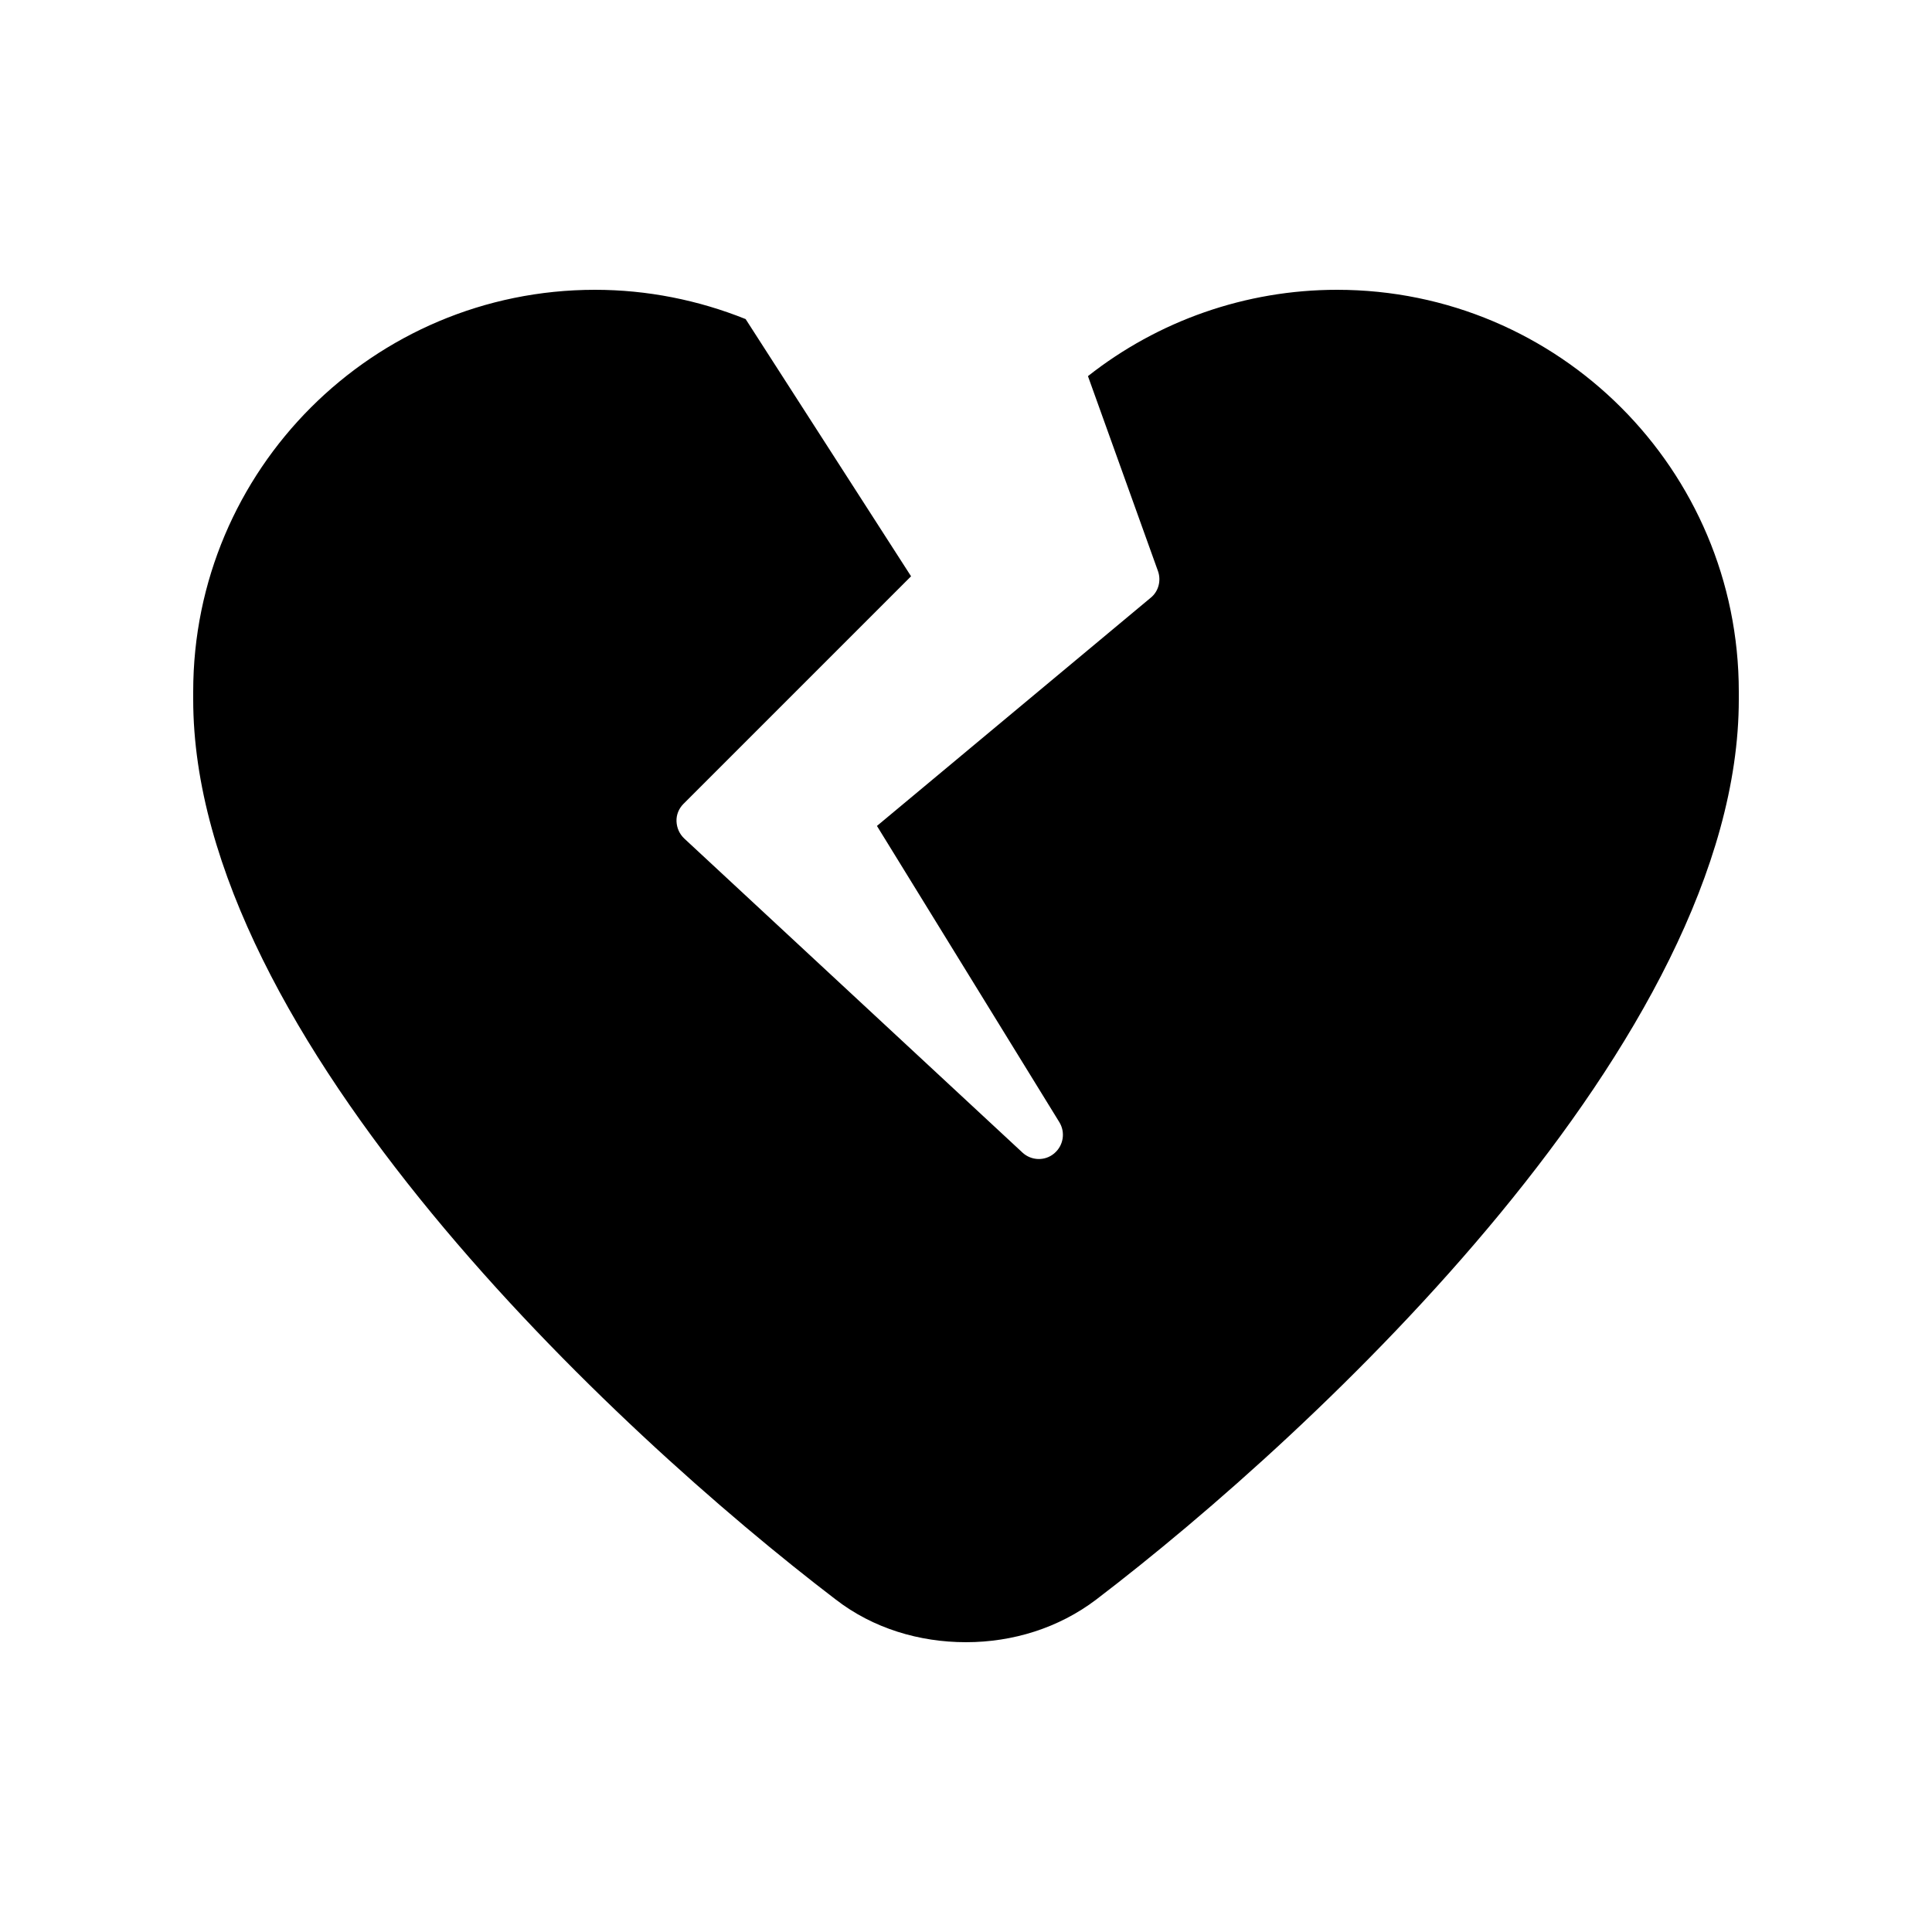
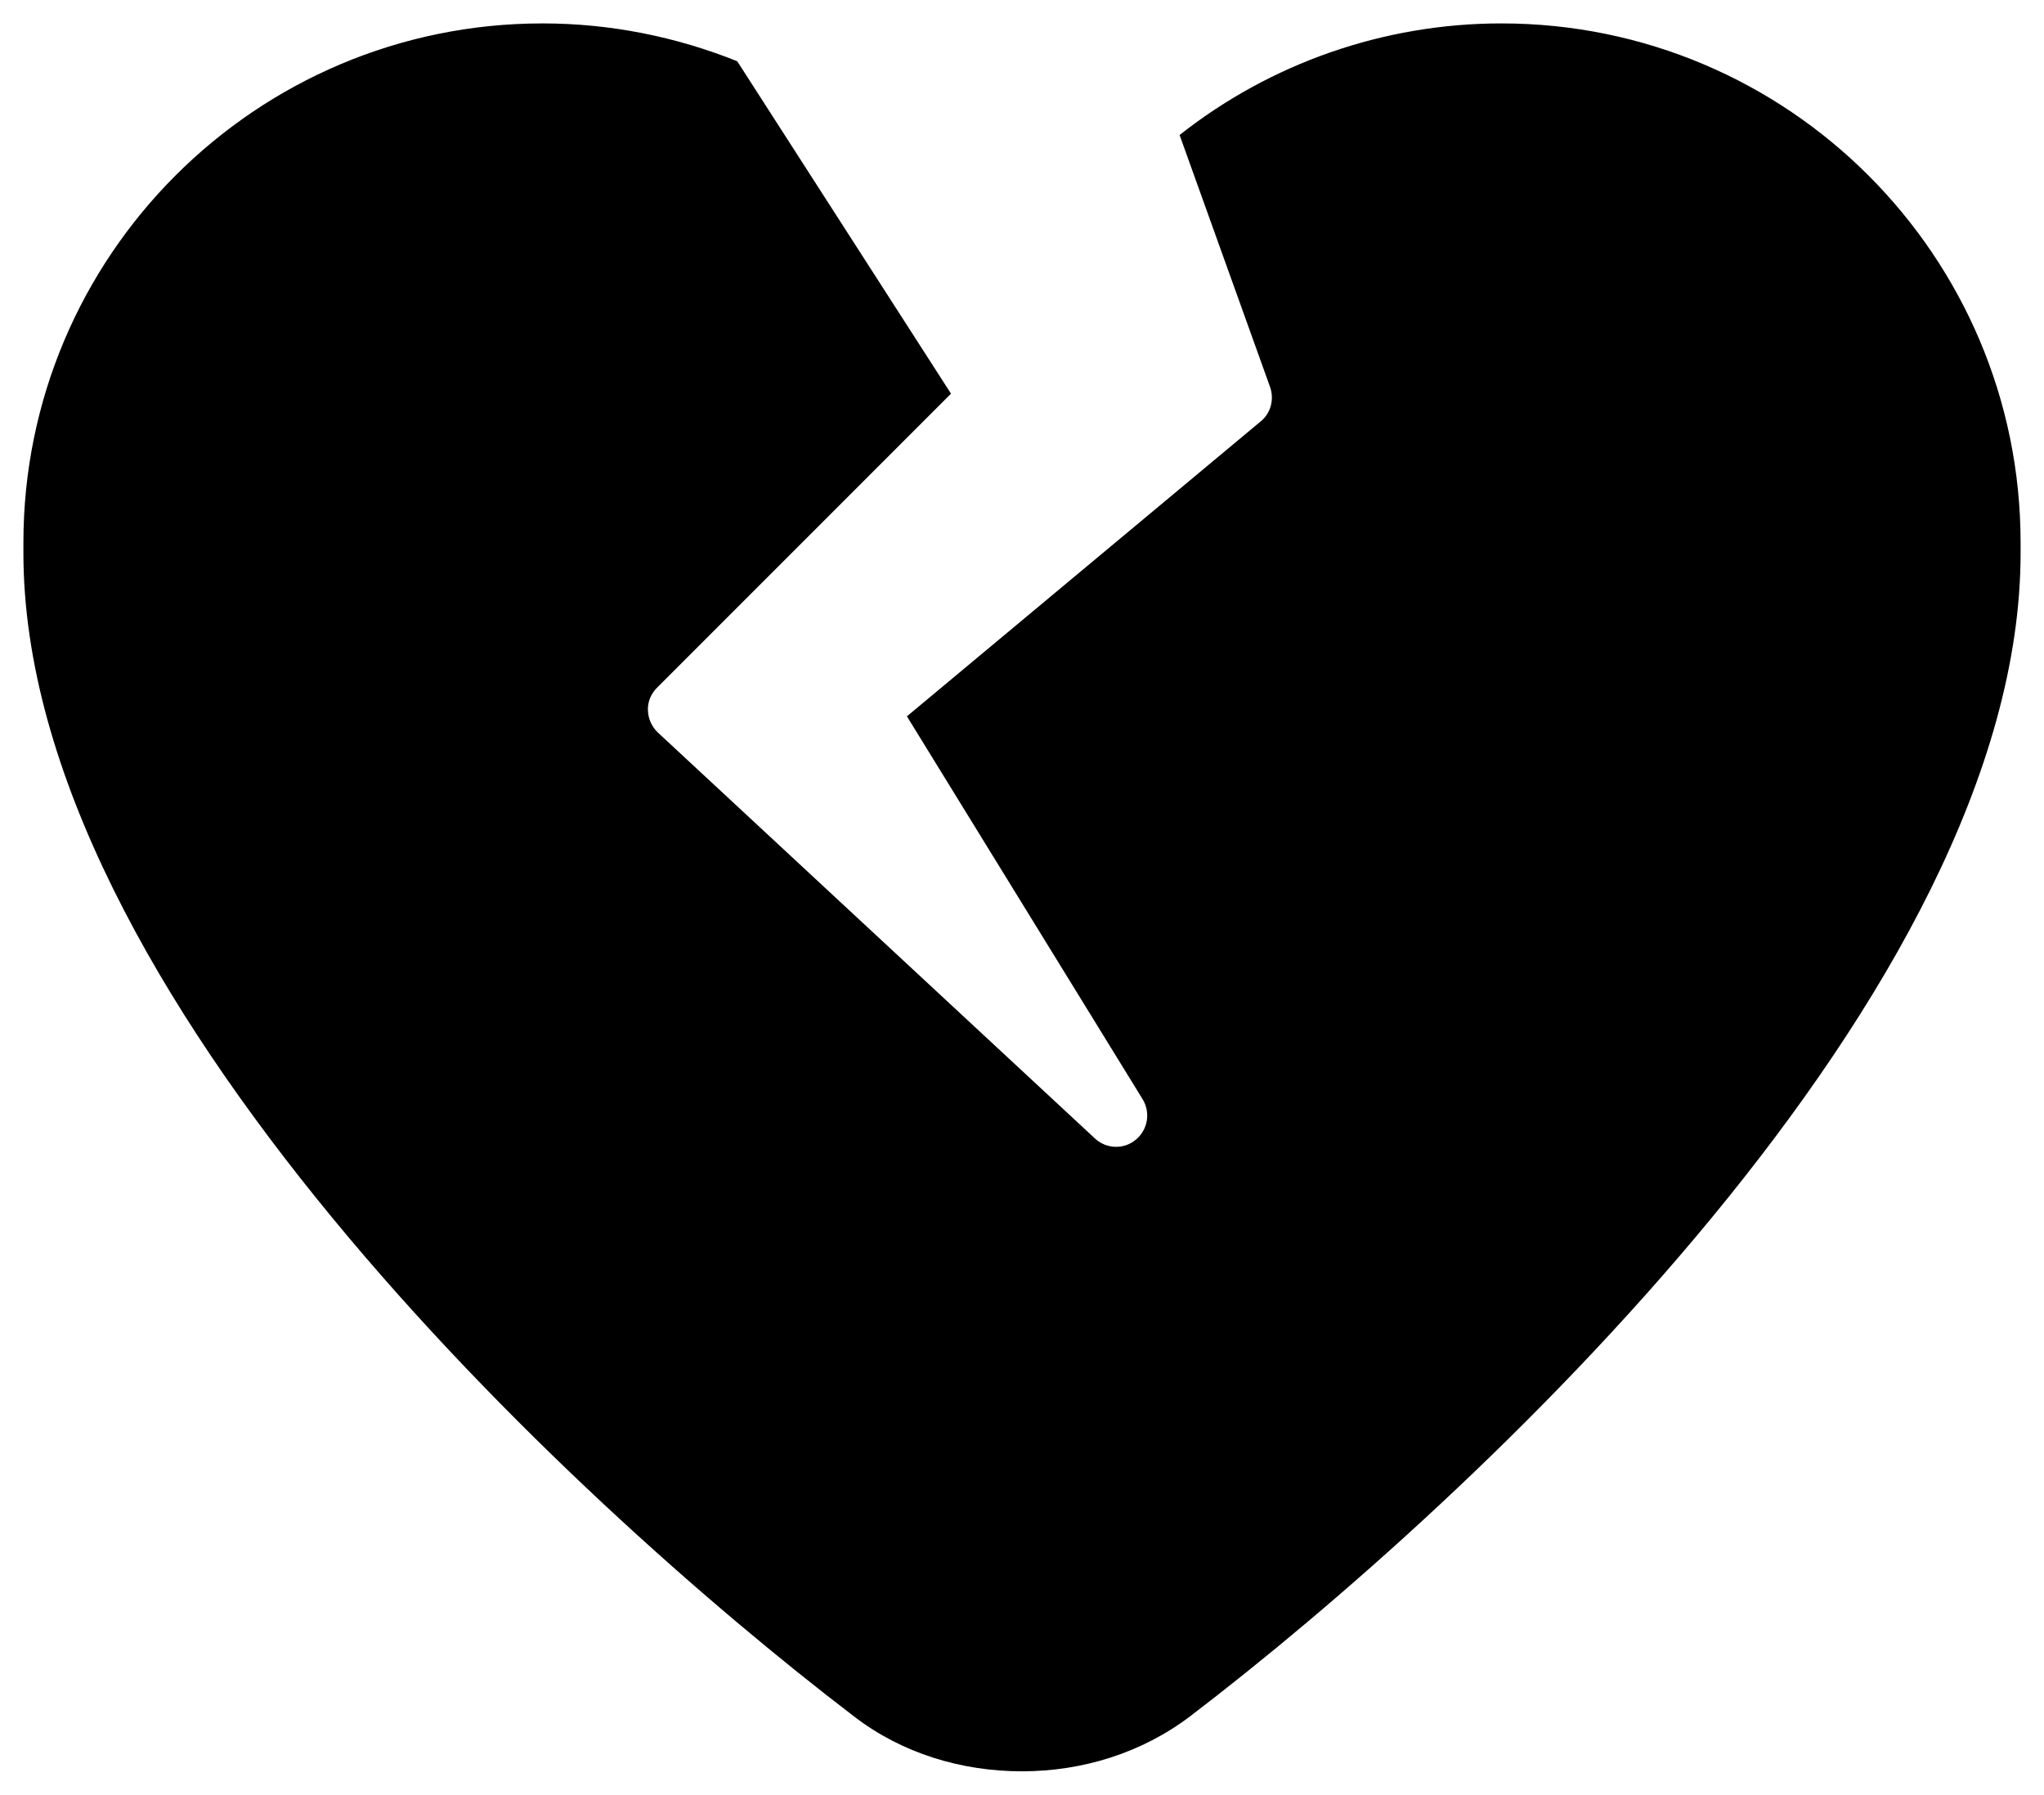
- <svg xmlns="http://www.w3.org/2000/svg" viewBox="0 0 640 640">
+ <svg xmlns="http://www.w3.org/2000/svg" viewBox="58 90 524 460">
  <path d="M197.1 96C214.4 96 231.3 99.4 247 105.7L301.8 190.9L226.4 266.3C224.9 267.8 224 269.9 224.1 272.1C224.2 274.3 225.1 276.3 226.7 277.8L338.7 381.8C341.6 384.5 346.1 384.7 349.2 382.1C352.3 379.5 353 375.1 350.9 371.7L290.5 273.6L381.2 198C383.8 195.9 384.7 192.3 383.6 189.2L360.4 124.6C383.6 106.3 412.6 96 442.9 96C516.4 96 576 155.6 576 229.1L576 231.7C576 343.9 436.1 474.2 363.1 529.9C350.7 539.3 335.5 544 320 544C304.5 544 289.2 539.4 276.9 529.9C203.9 474.2 64 343.9 64 231.7L64 229.1C64 155.6 123.6 96 197.1 96z" />
</svg>
